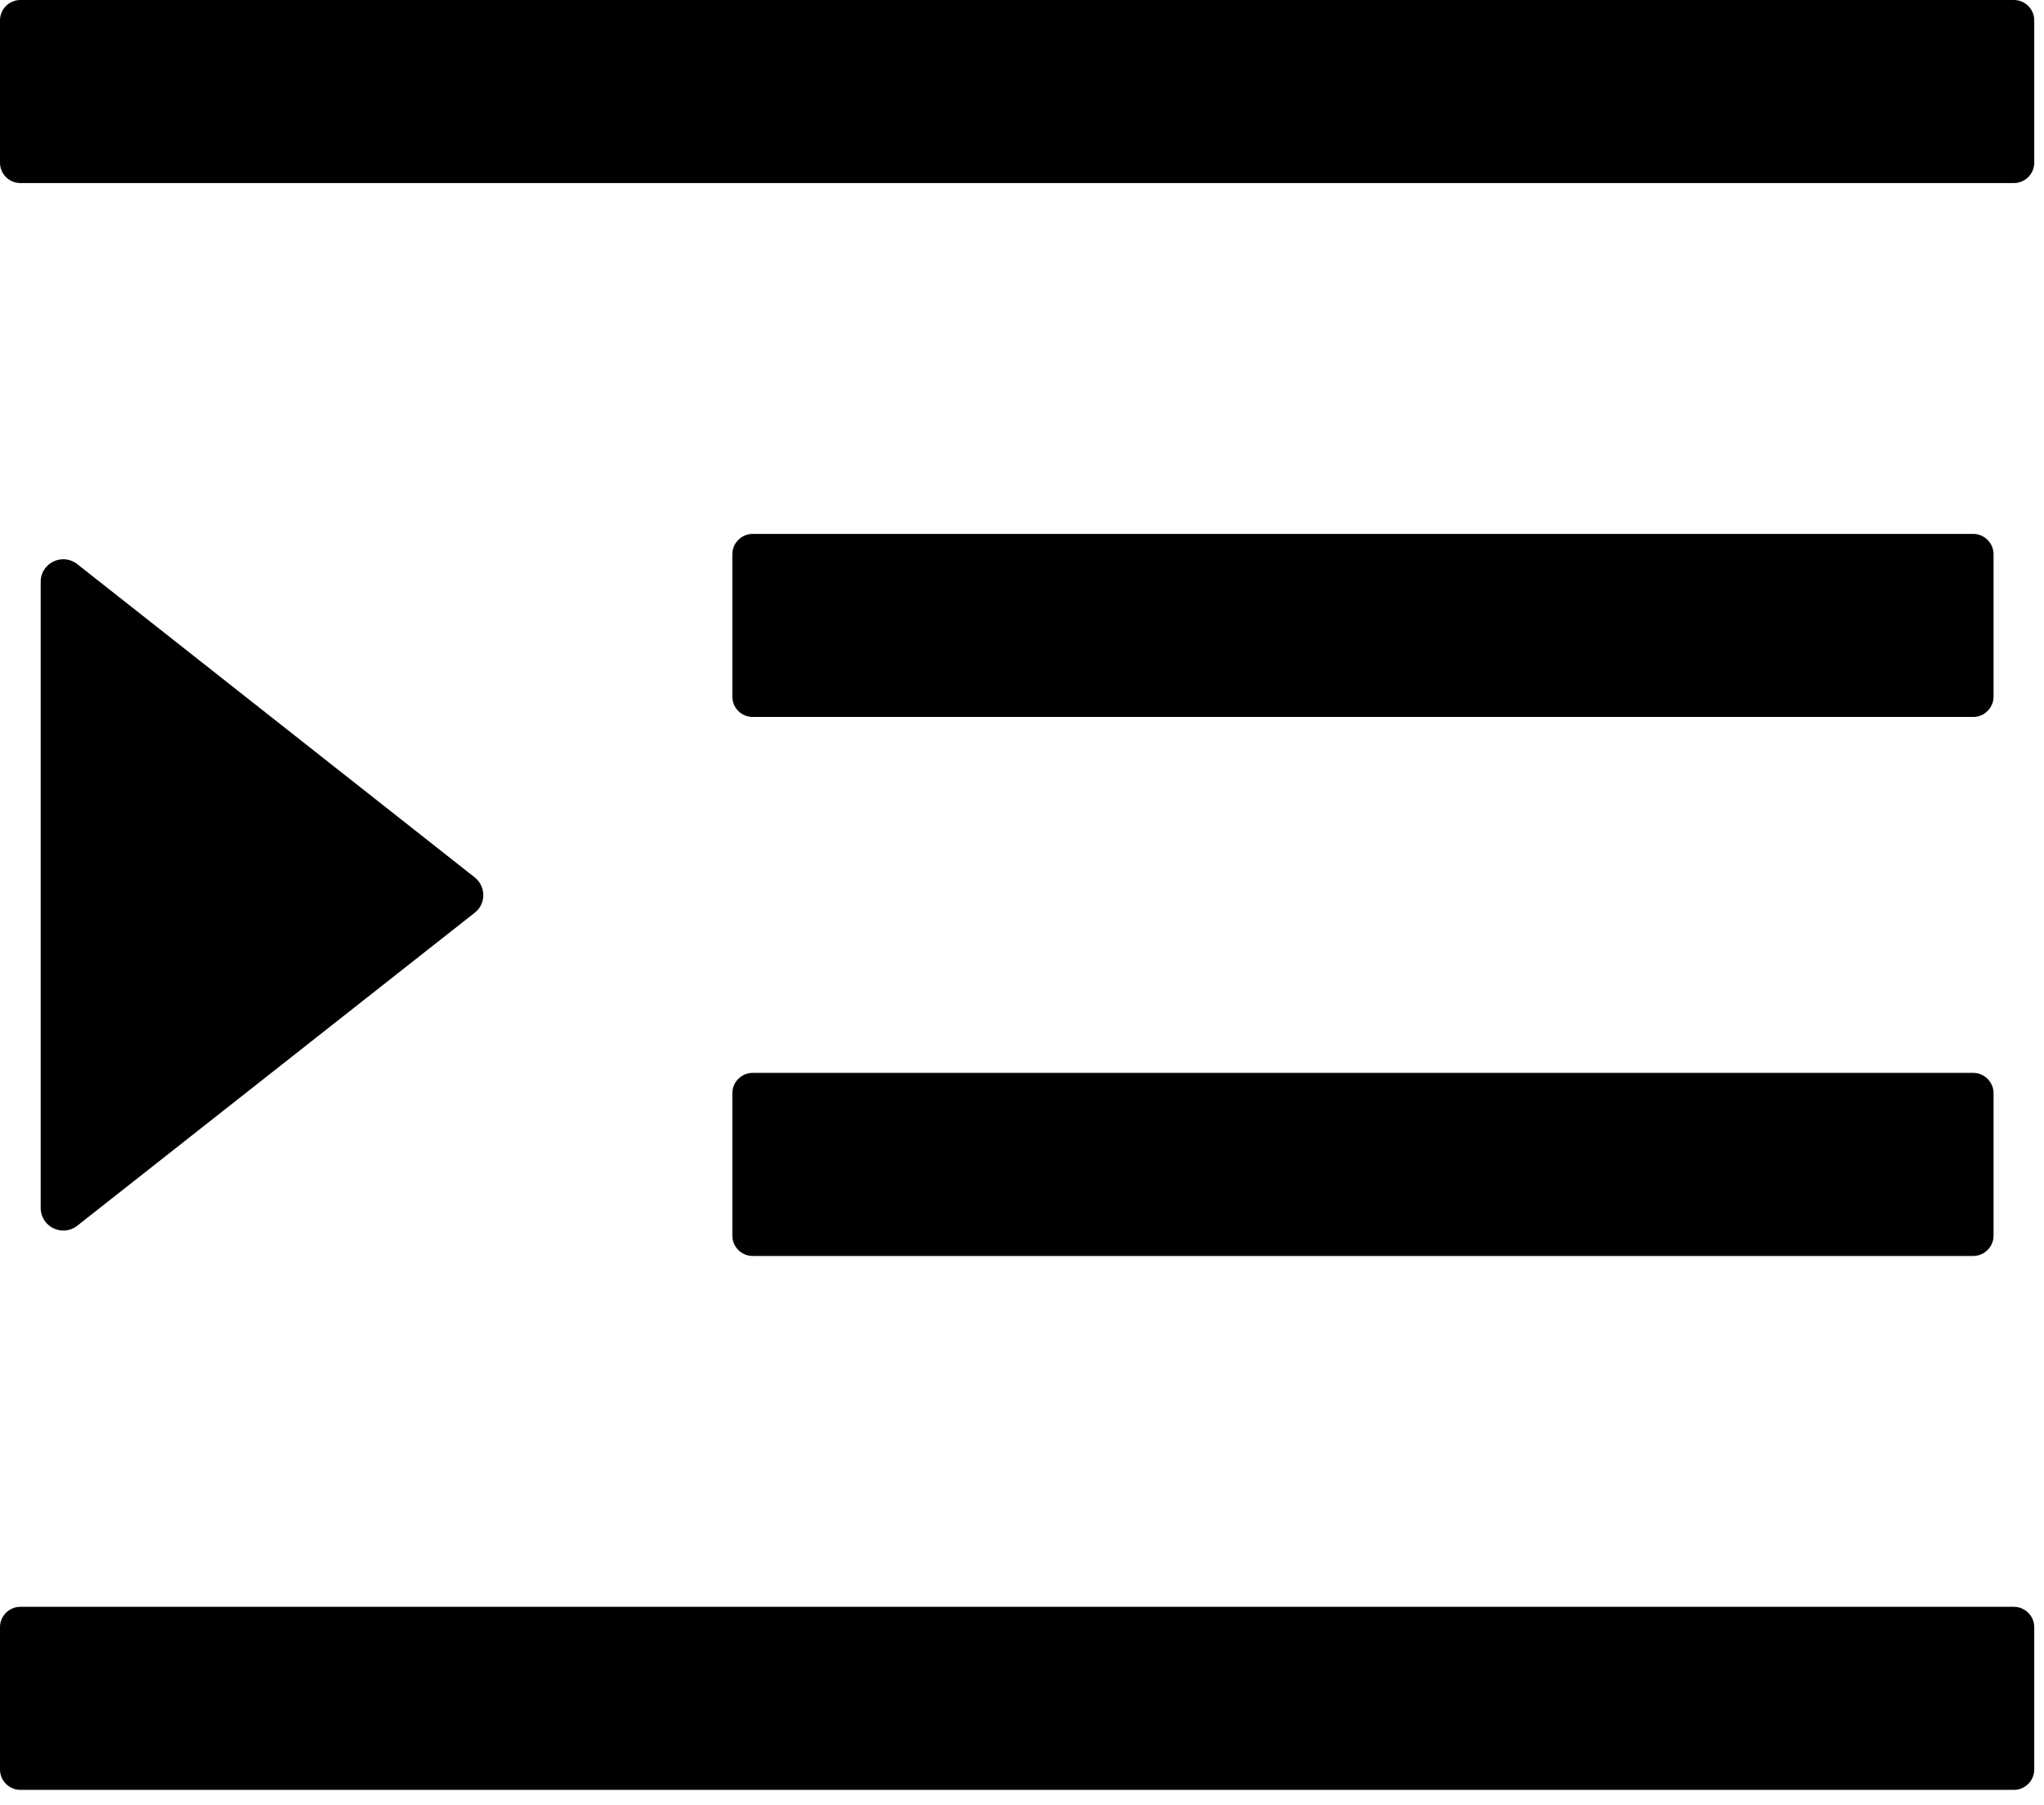
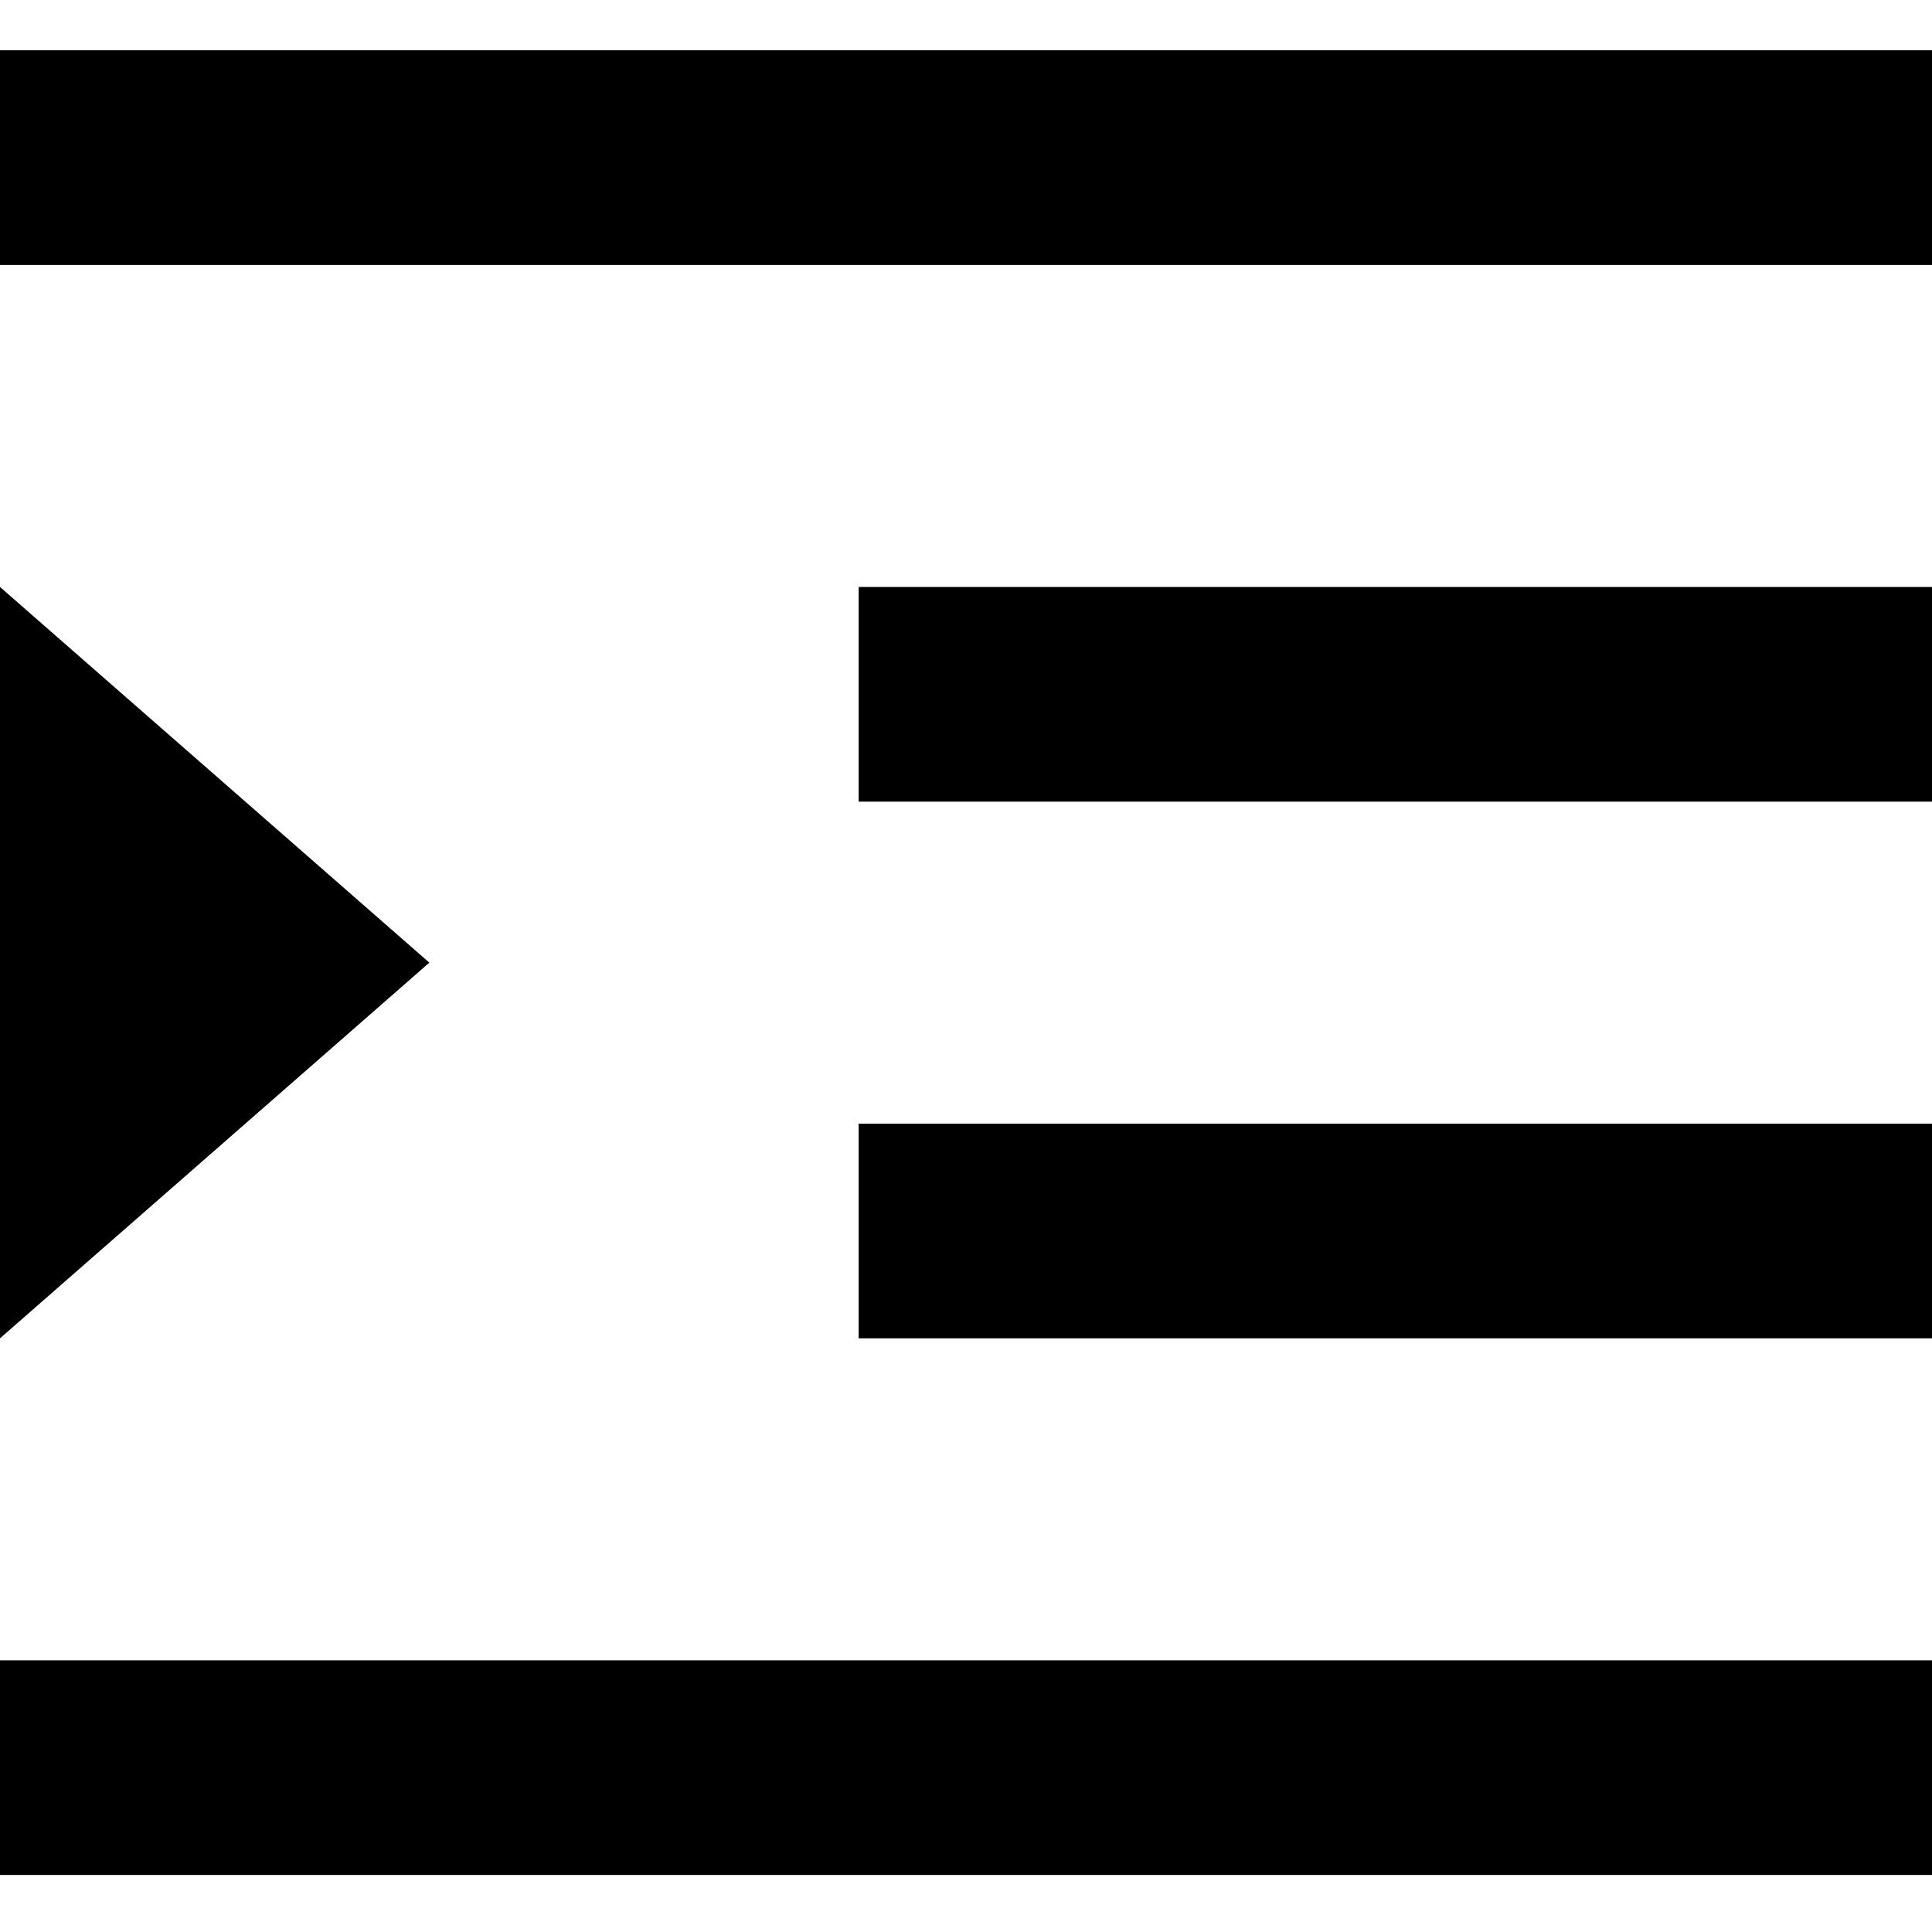
- <svg viewBox="0 0 128 113">
-   <path fill-rule="nonzero" d="M47.134 44.904h76.433c.7 0 1.274-.573 1.274-1.273v-8.918c0-.7-.573-1.274-1.274-1.274H47.134c-.7 0-1.274.574-1.274 1.274v8.918c0 .7.573 1.273 1.274 1.273zM45.86 77.39c0 .7.573 1.273 1.274 1.273h76.433c.7 0 1.274-.573 1.274-1.273V68.47c0-.7-.573-1.274-1.274-1.274H47.134c-.7 0-1.274.574-1.274 1.274v8.918zM126.115 0H1.274C.574 0 0 .573 0 1.274v8.917c0 .7.573 1.274 1.274 1.274h124.84c.701 0 1.275-.573 1.275-1.274V1.274c0-.7-.574-1.274-1.274-1.274zm0 100.637H1.274c-.7 0-1.274.573-1.274 1.274v8.917c0 .7.573 1.274 1.274 1.274h124.84c.701 0 1.275-.573 1.275-1.274v-8.917c0-.7-.574-1.274-1.274-1.274zM4.84 76.767l24.888-19.601c.717-.558.717-1.64 0-2.214L4.841 35.334c-.924-.732-2.293-.08-2.293 1.1v39.219c0 1.178 1.353 1.847 2.293 1.115z" />
+ <svg xmlns="http://www.w3.org/2000/svg" viewBox="0 0 128 128">
+   <path d="M0 3.333h128v14.223H0V3.333zM0 110h128v14.222H0V110zm56.889-35.556H128v14.223H56.889V74.444zm0-35.555H128V53.11H56.889V38.89zM28.444 63.778L0 88.667V38.889l28.444 24.889z" />
</svg>
